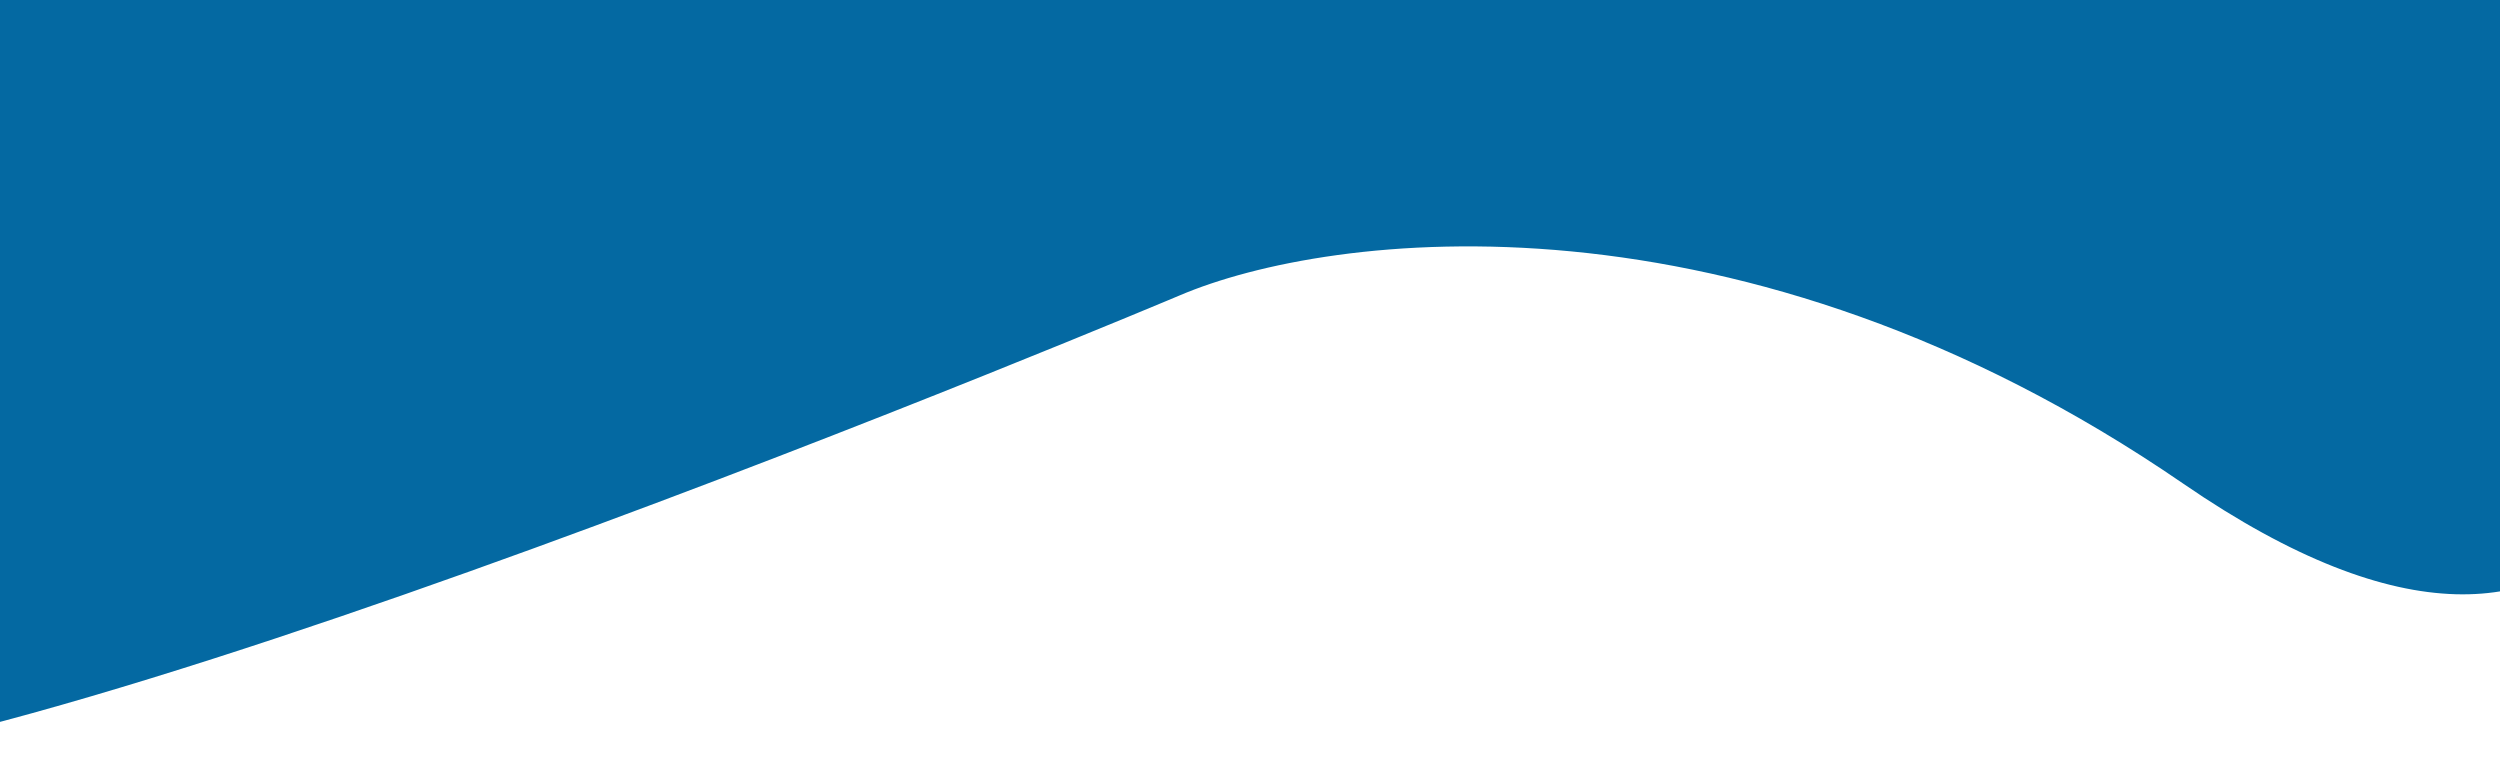
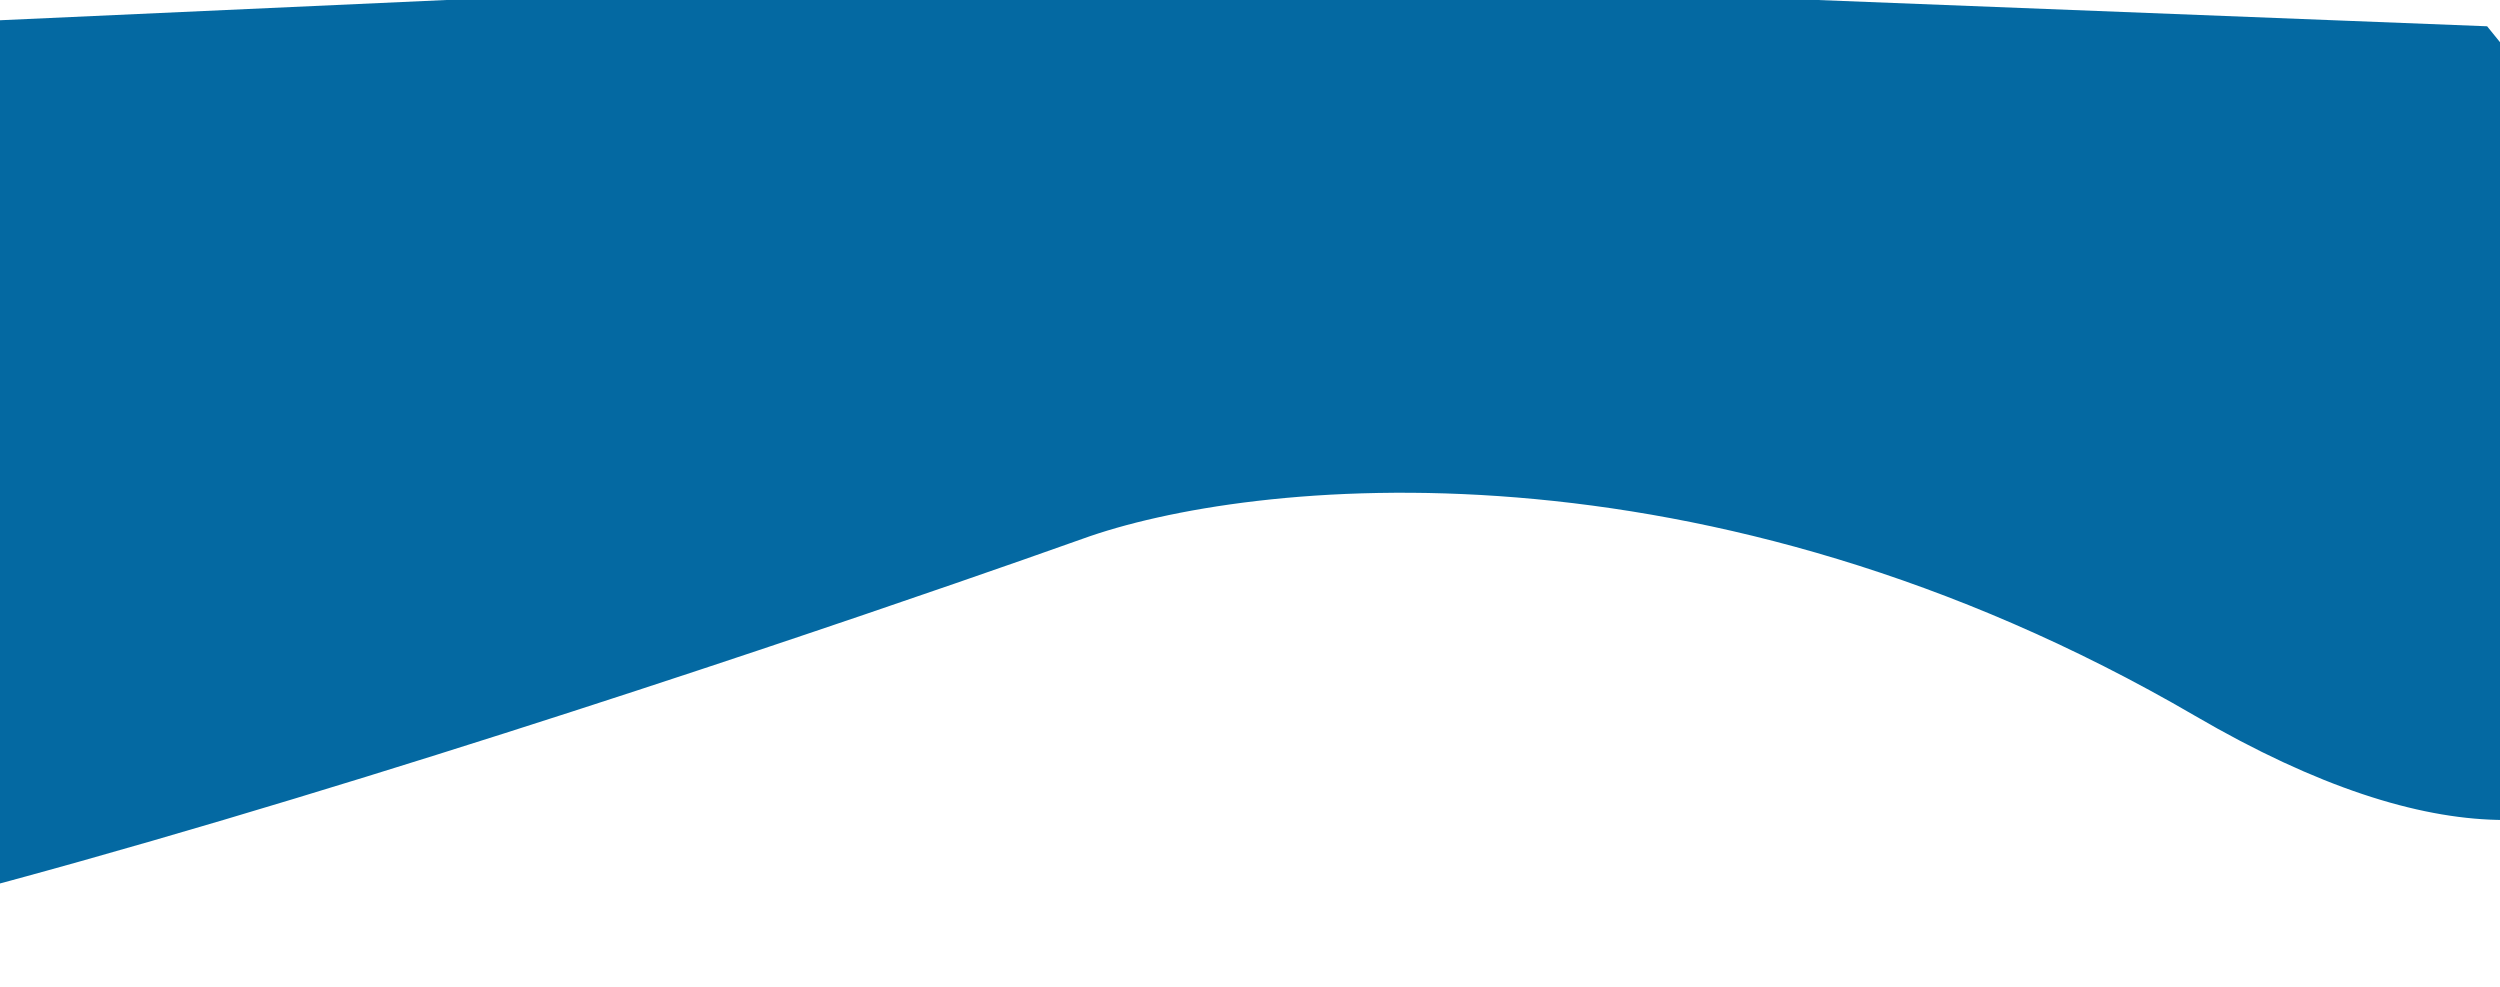
- <svg xmlns="http://www.w3.org/2000/svg" width="1906" height="588" viewBox="0 0 1906 588" fill="none">
-   <path d="M-240 586.014V-190.303H63.635L899.19 -235L1865.3 -190.303L2077.92 119.44C2080.9 299.273 2002.42 600.913 1664.62 368.802C1326.81 136.691 1013.58 176.422 899.19 225.301C899.19 225.301 -34.344 619.21 -240 586.014Z" fill="#0469A2" />
+ <svg xmlns="http://www.w3.org/2000/svg" width="1906" height="752" viewBox="0 0 1906 752" fill="none">
+   <path d="M-438 750.132V20.036H-101.356L825.036 -22L1896.18 20.036L2131.91 311.337C2135.22 480.464 2048.2 764.144 1673.68 545.853C1299.15 327.561 951.864 364.926 825.036 410.895C825.036 410.895 -209.986 781.352 -438 750.132Z" fill="#0469A2" />
</svg>
